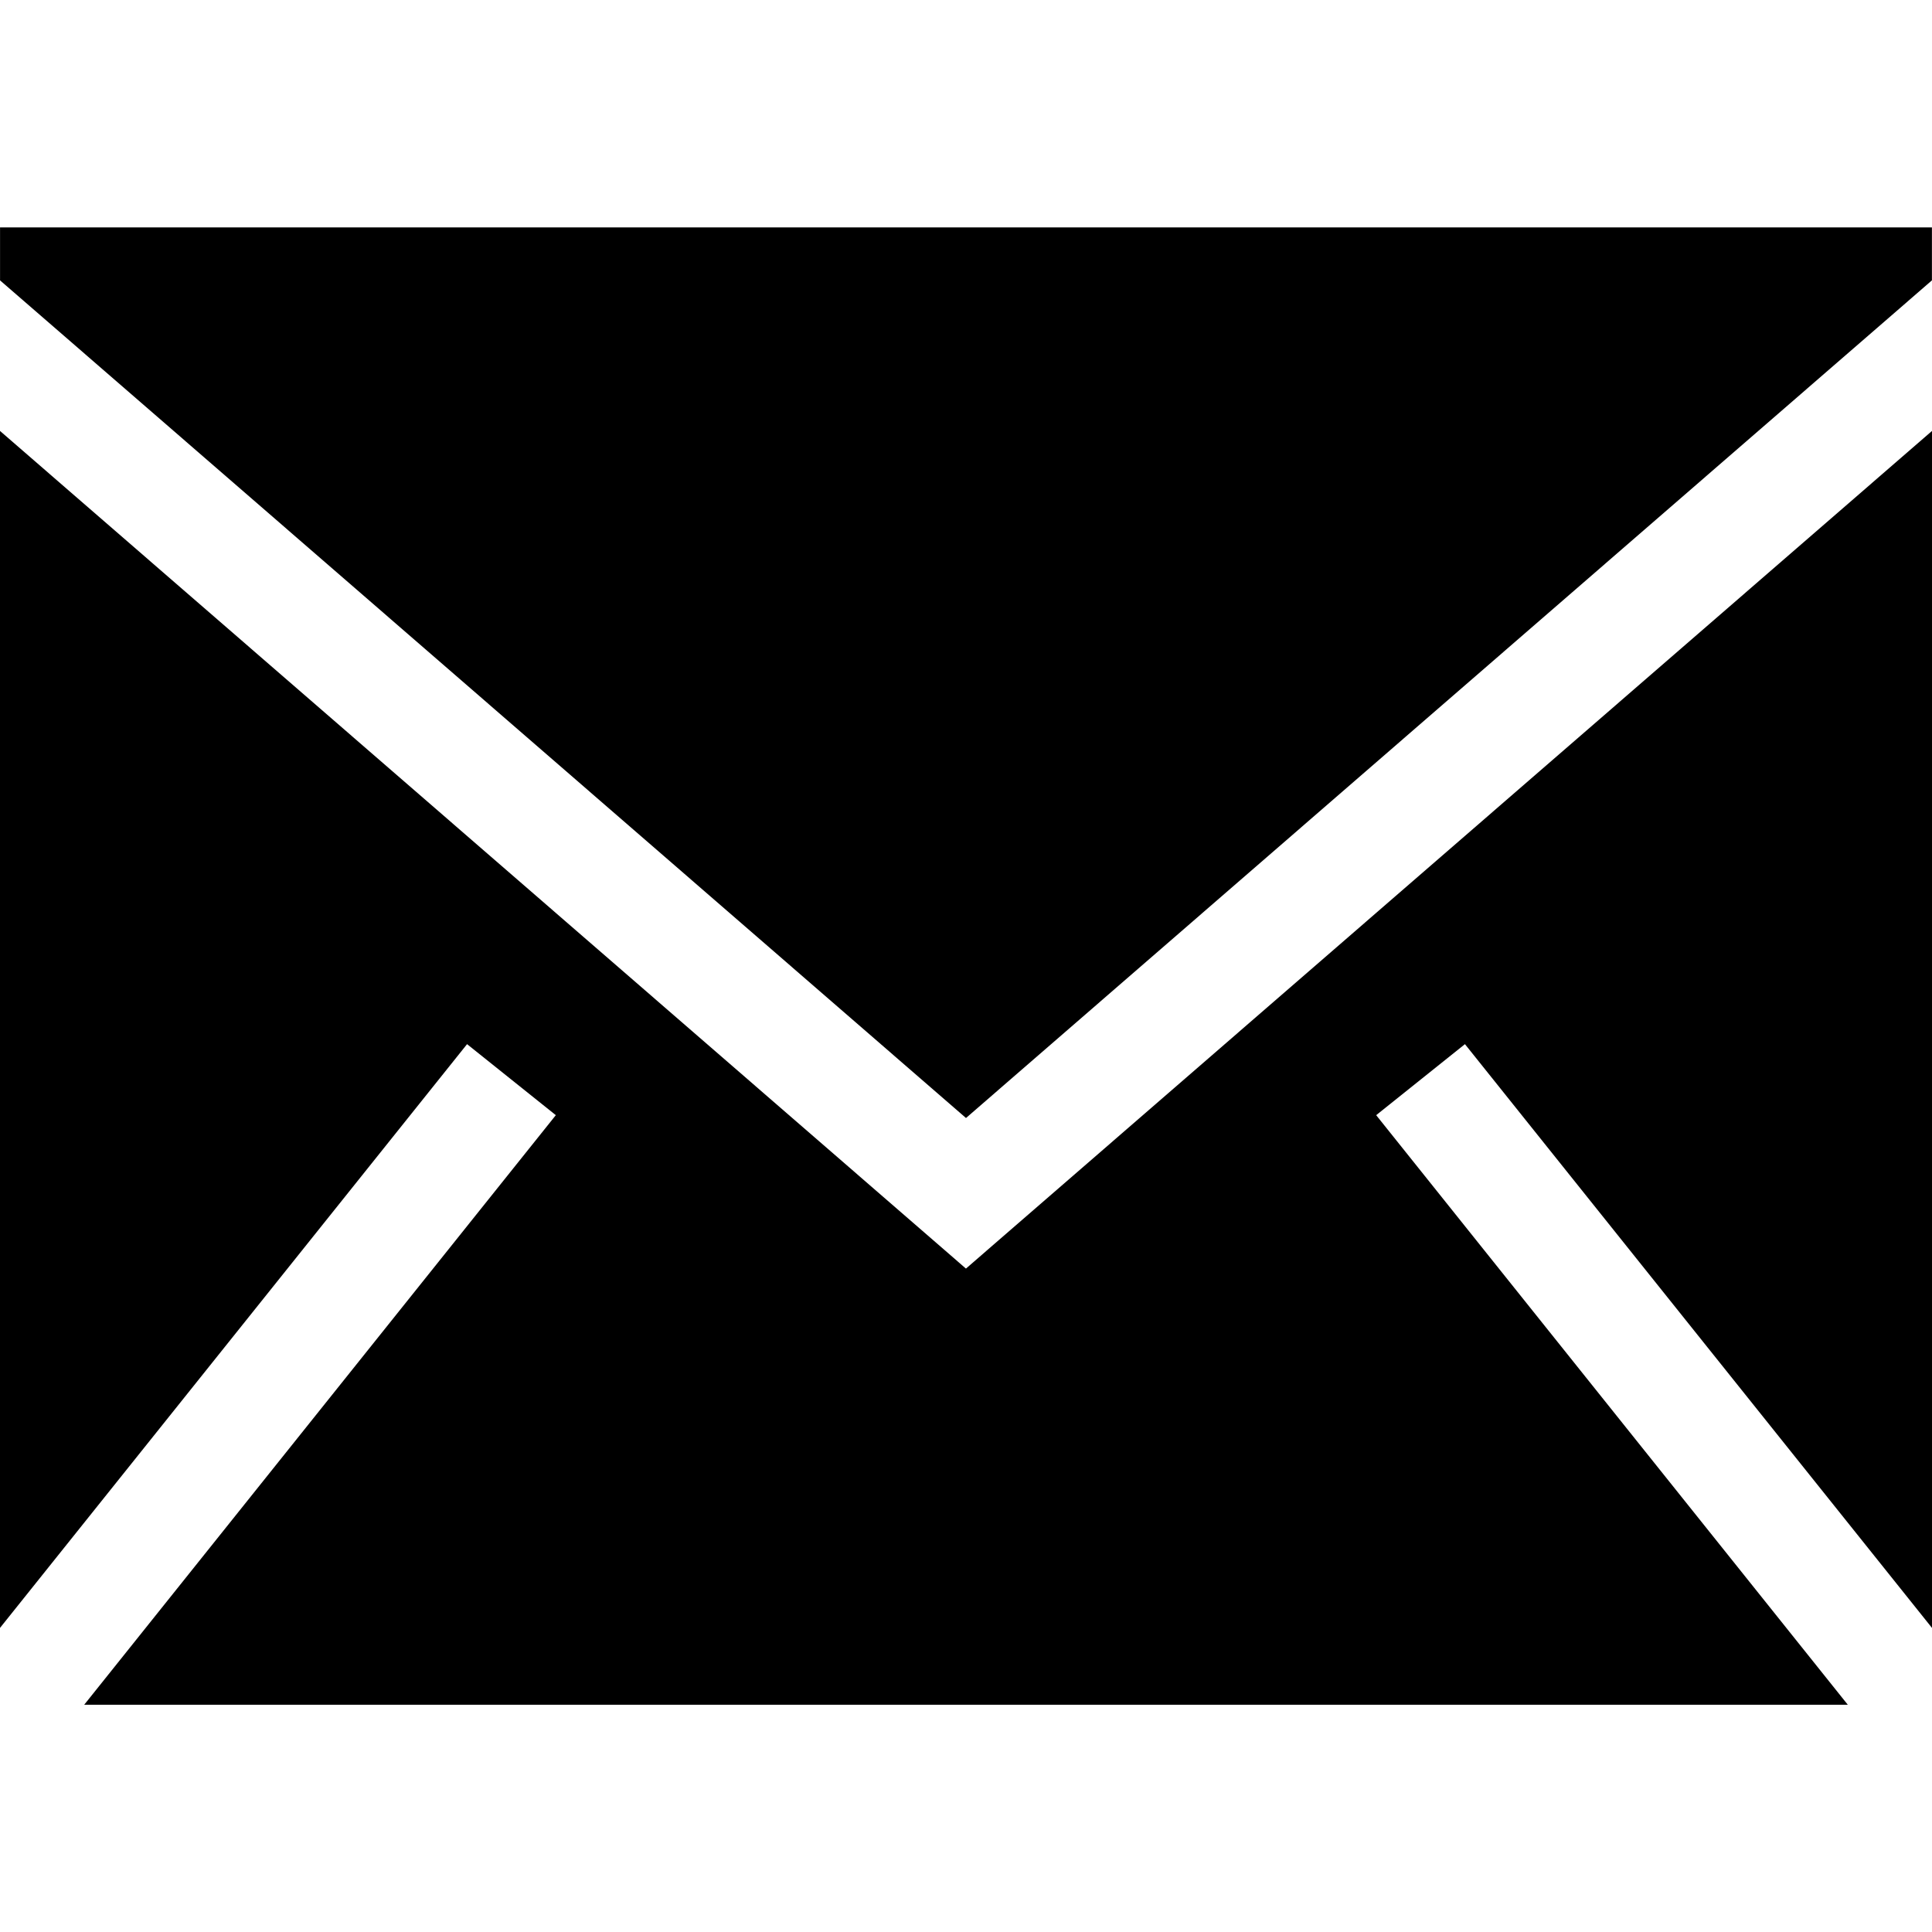
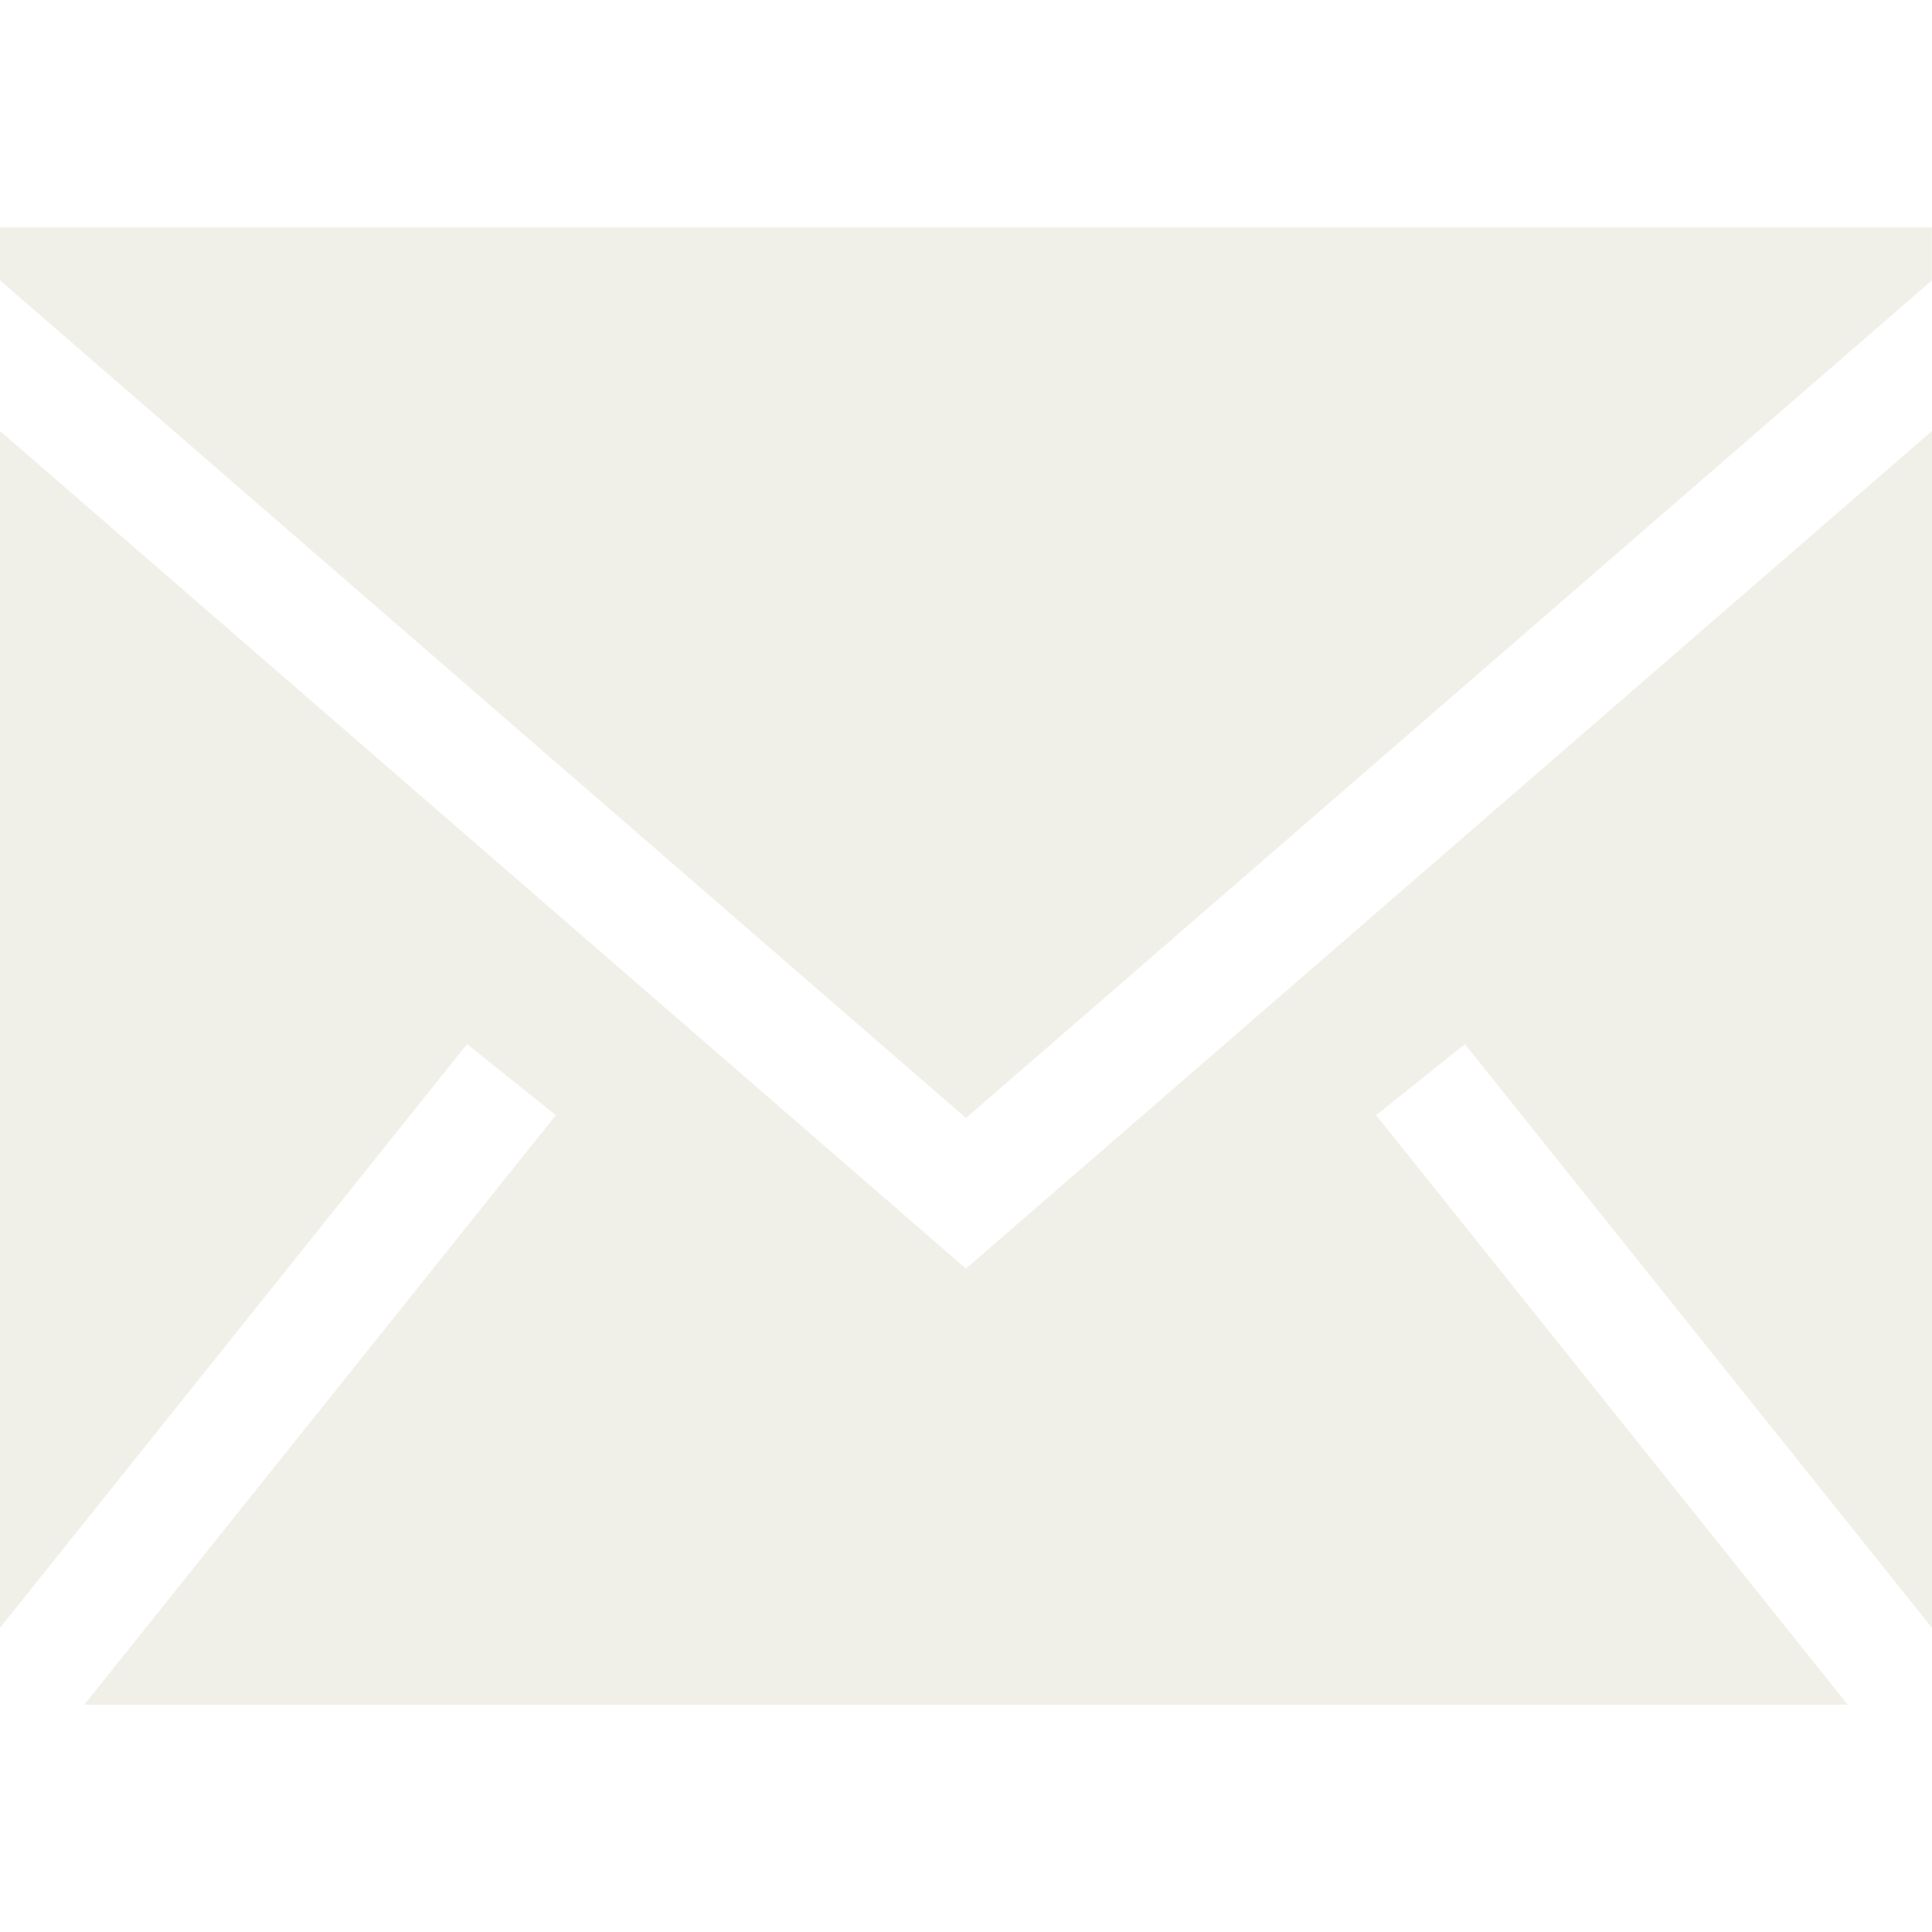
- <svg xmlns="http://www.w3.org/2000/svg" fill="#000000" width="800px" height="800px" viewBox="0 0 1920 1920">
+ <svg xmlns="http://www.w3.org/2000/svg" fill="#F1F0E8" width="800px" height="800px" viewBox="0 0 1920 1920">
  <path d="M1920 428.266v1189.54l-464.16-580.146-88.203 70.585 468.679 585.904H83.684l468.679-585.904-88.202-70.585L0 1617.805V428.265l959.944 832.441L1920 428.266ZM1919.932 226v52.627l-959.943 832.44L.045 278.628V226h1919.887Z" fill-rule="evenodd" />
</svg>
